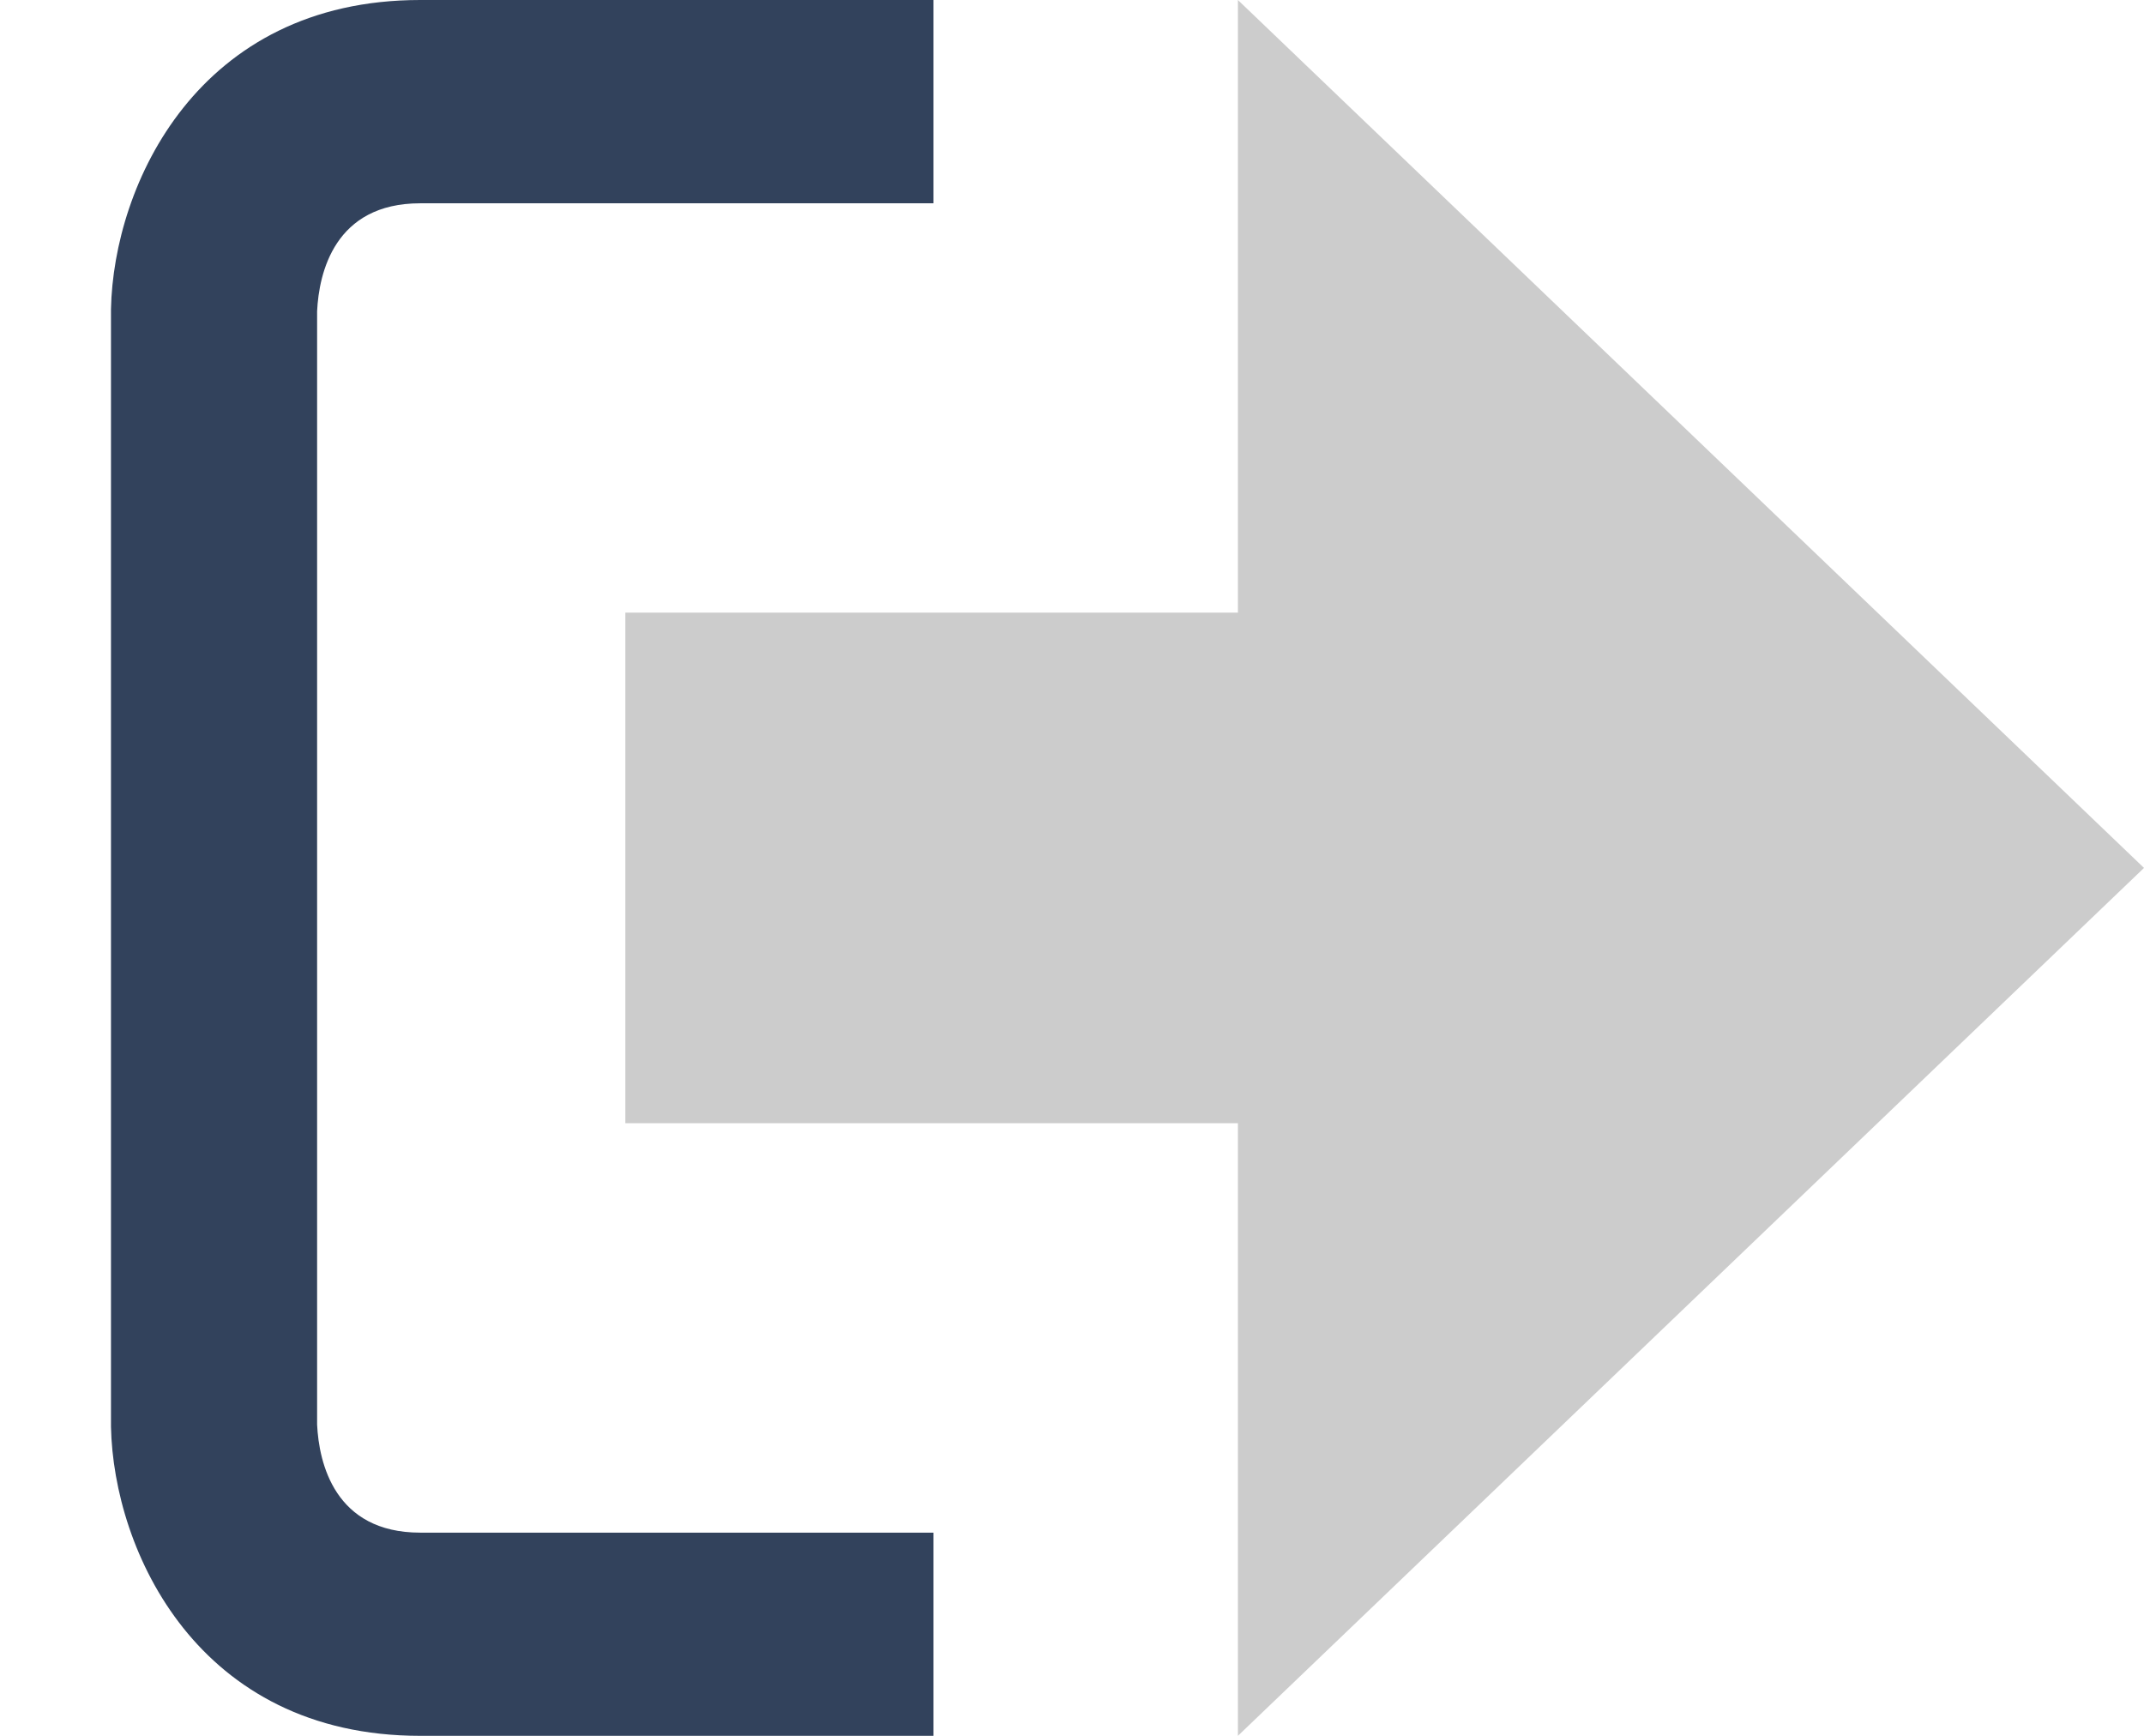
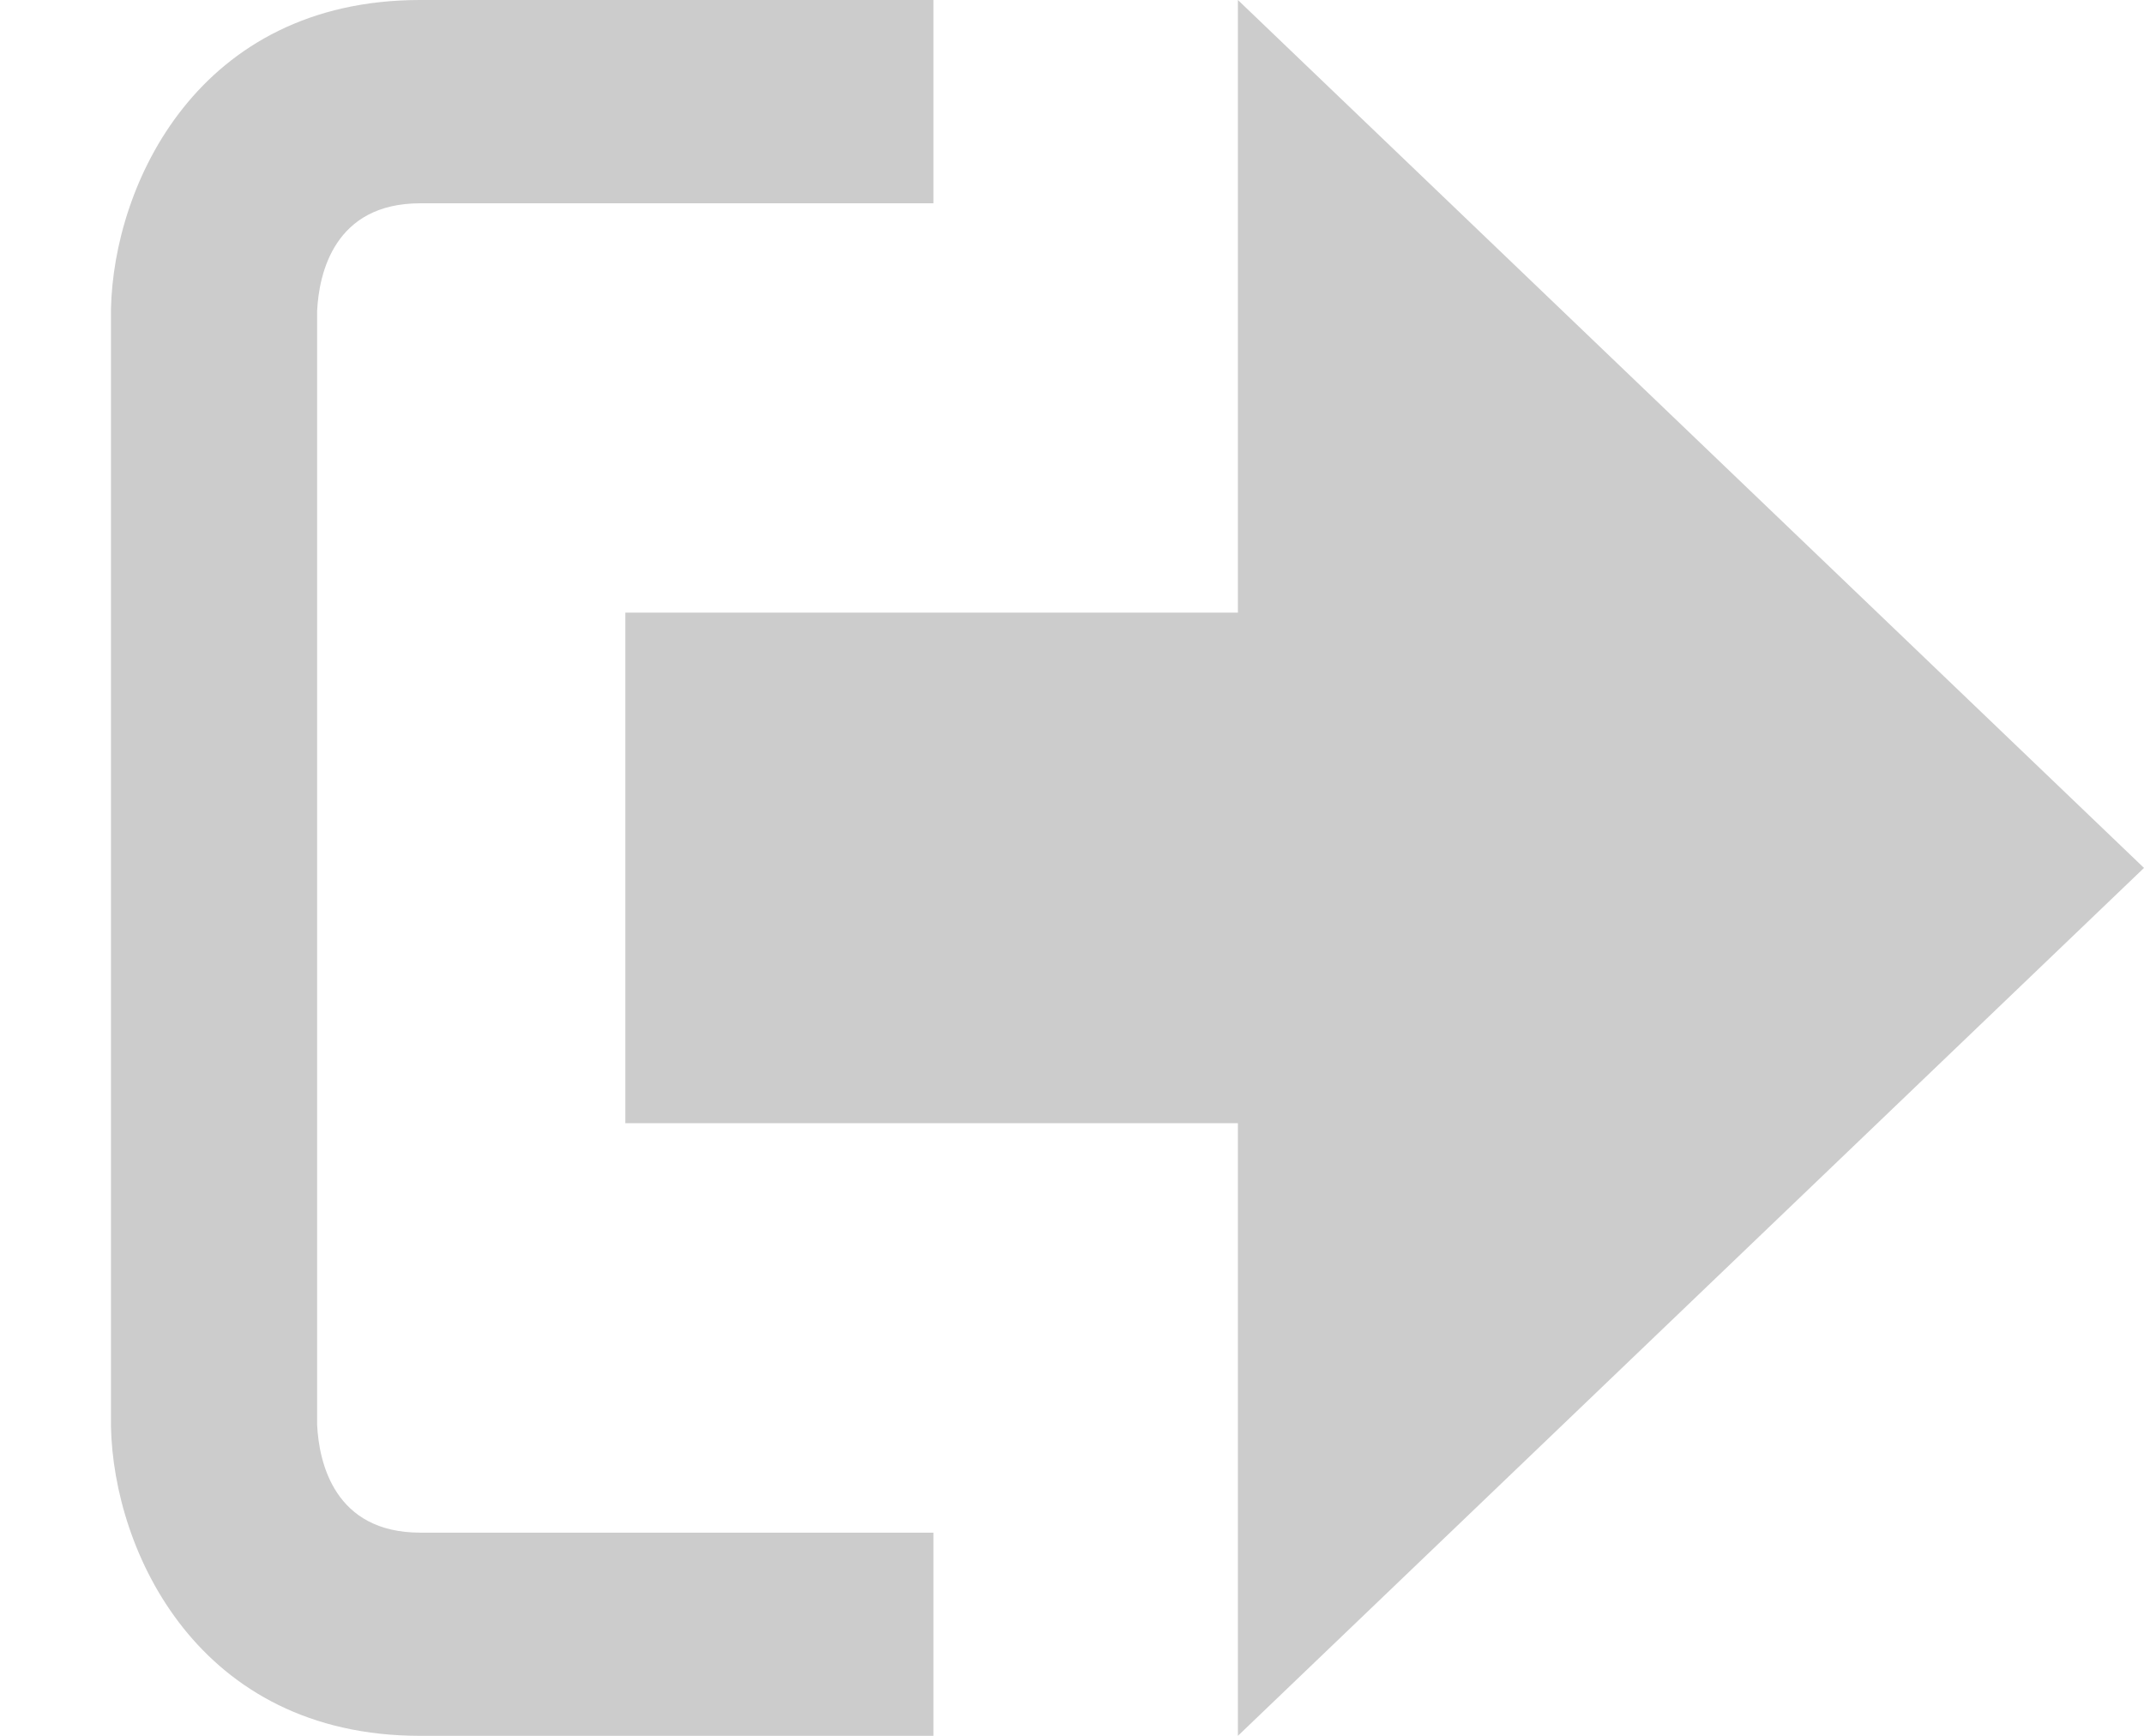
<svg xmlns="http://www.w3.org/2000/svg" version="1.1" id="Layer_1" x="0px" y="0px" width="21px" height="17px" viewBox="0 0 21 17" enable-background="new 0 0 21 17" xml:space="preserve">
  <g>
    <polygon fill="#cccccc" points="21,8.5 12.125,0 12.125,6 6.125,6 6.125,11 12.125,11 12.125,17  " />
-     <path fill="#32425C" d="M3.106,13.952V3.048c0.018-0.376,0.171-1.057,1.01-1.057h5.027V0H4.116C1.938,0,1.112,1.81,1.087,3.027   v10.946C1.112,15.189,1.938,17,4.116,17h5.027v-1.99H4.116C3.277,15.01,3.124,14.327,3.106,13.952z" />
+     <path fill="#cccccc" d="M3.106,13.952V3.048c0.018-0.376,0.171-1.057,1.01-1.057h5.027V0H4.116C1.938,0,1.112,1.81,1.087,3.027   v10.946C1.112,15.189,1.938,17,4.116,17h5.027v-1.99H4.116C3.277,15.01,3.124,14.327,3.106,13.952z" />
  </g>
</svg>
